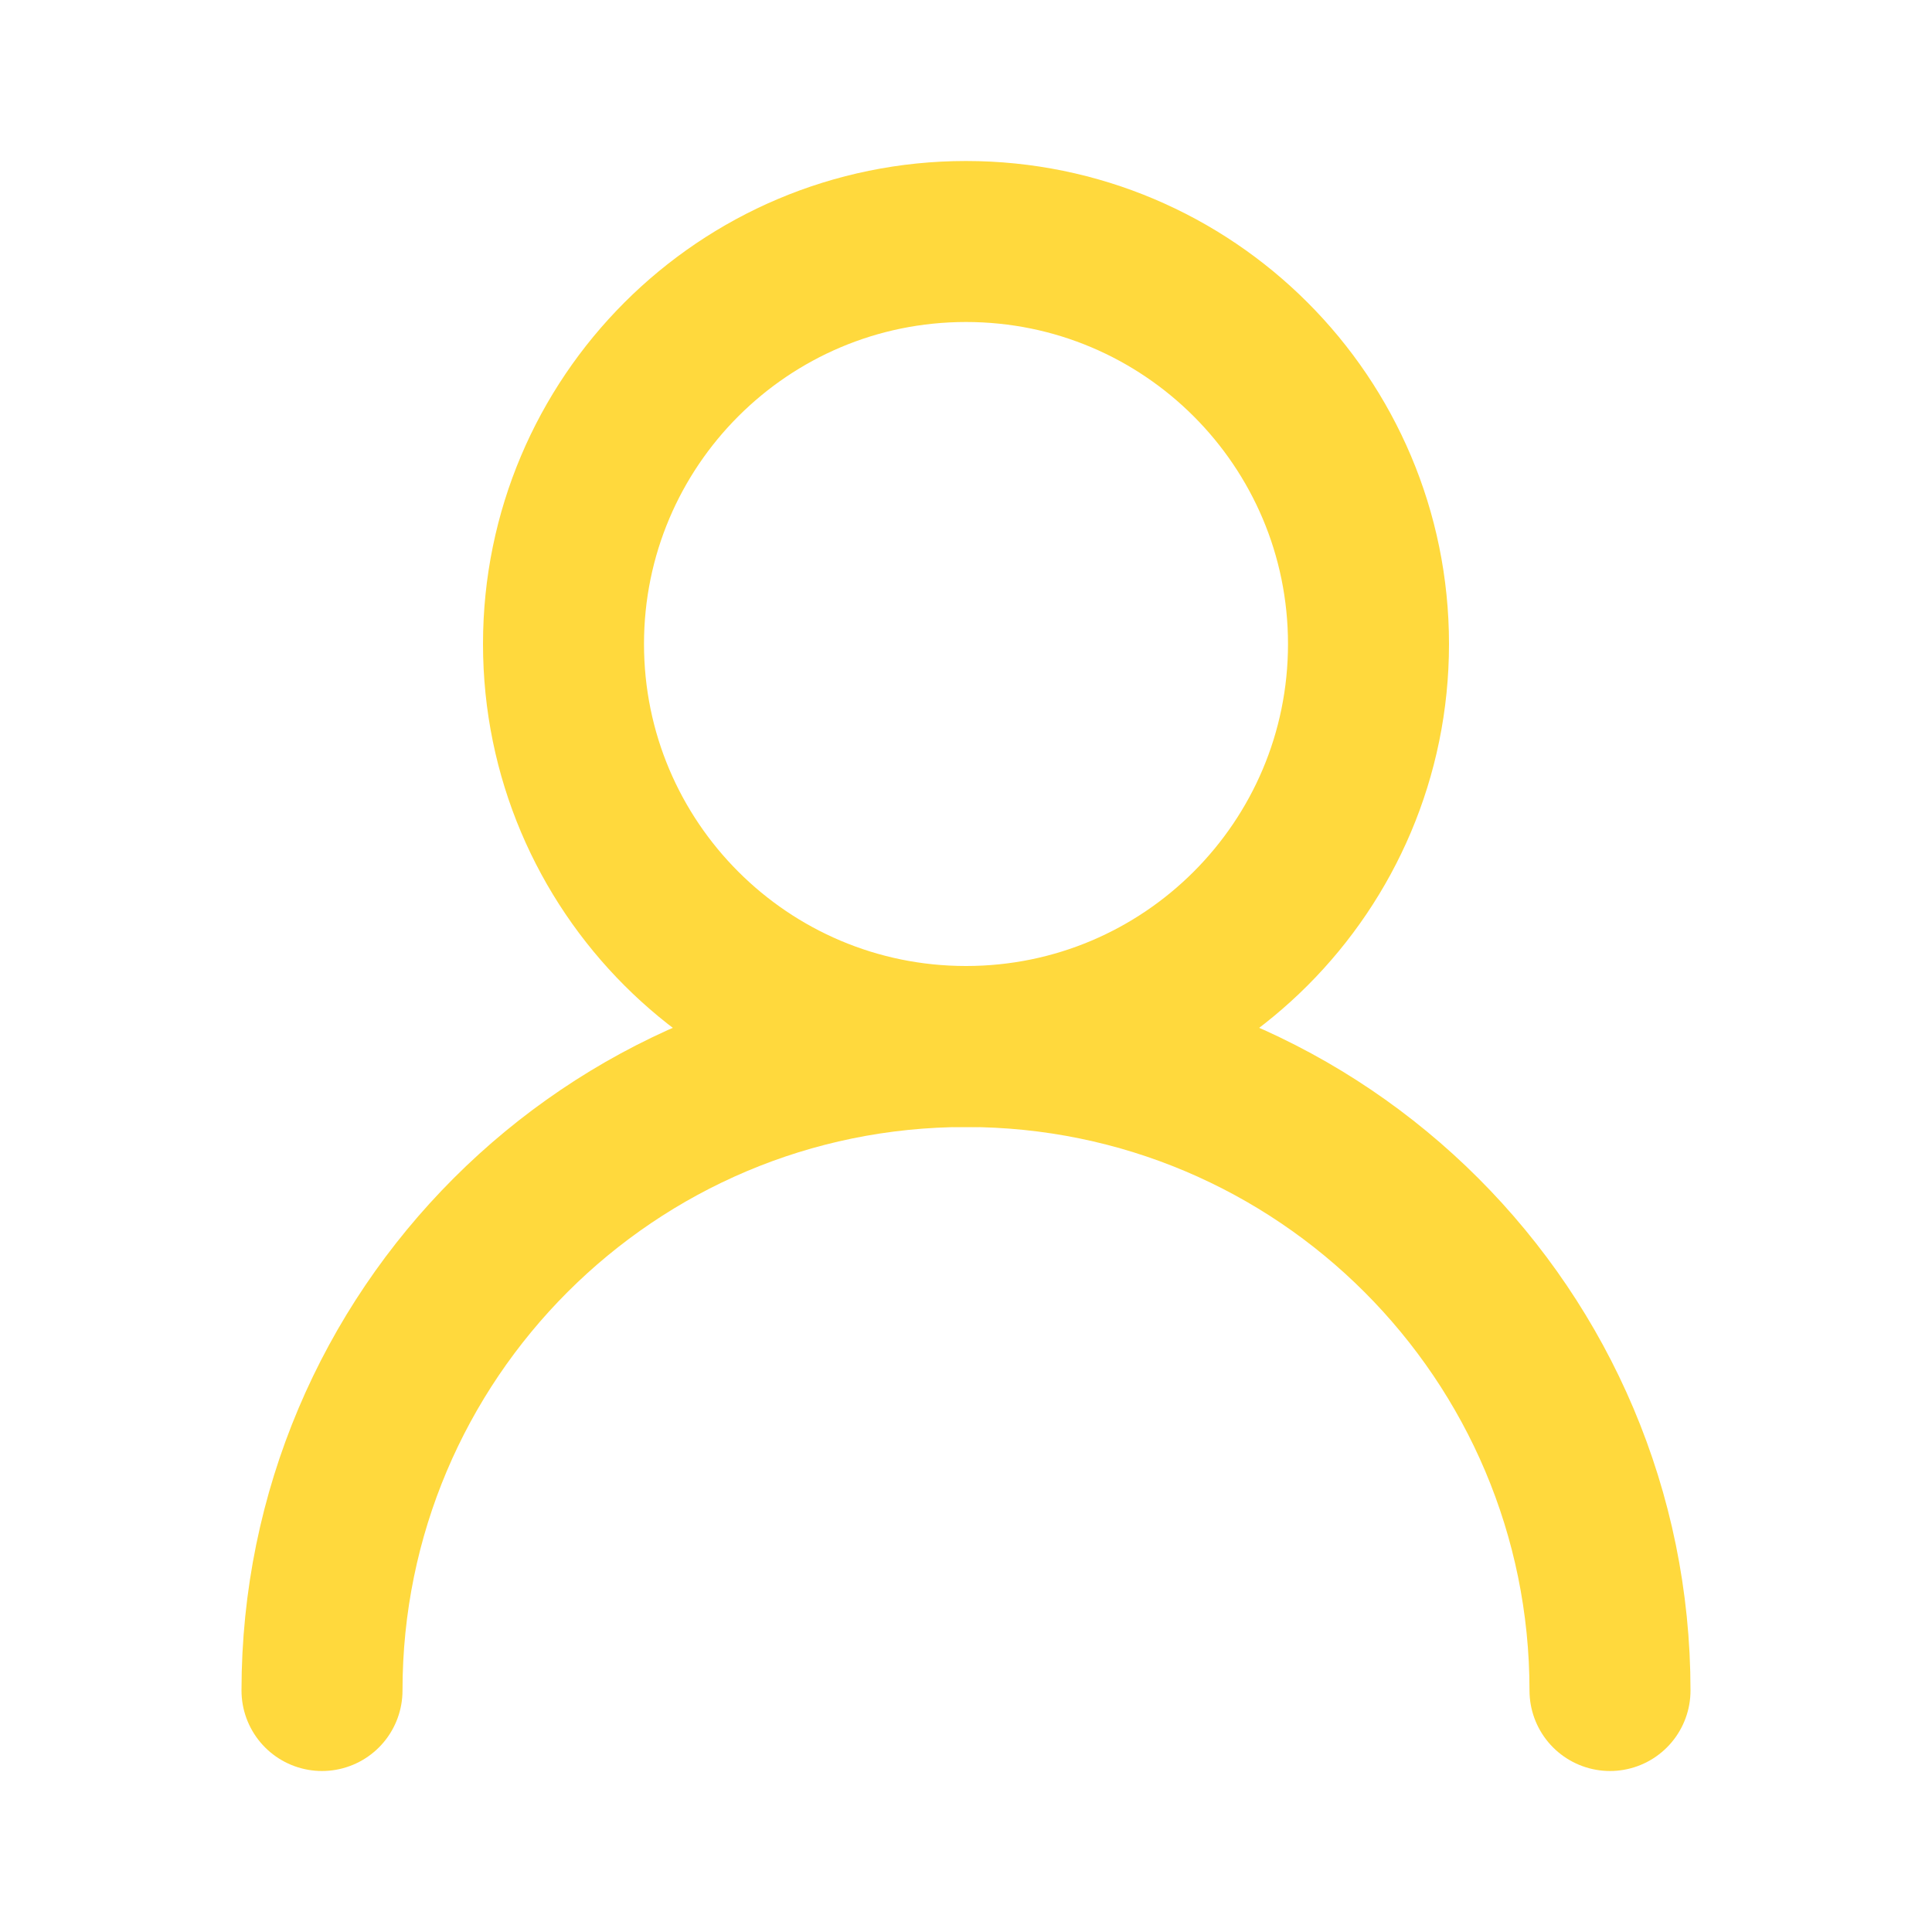
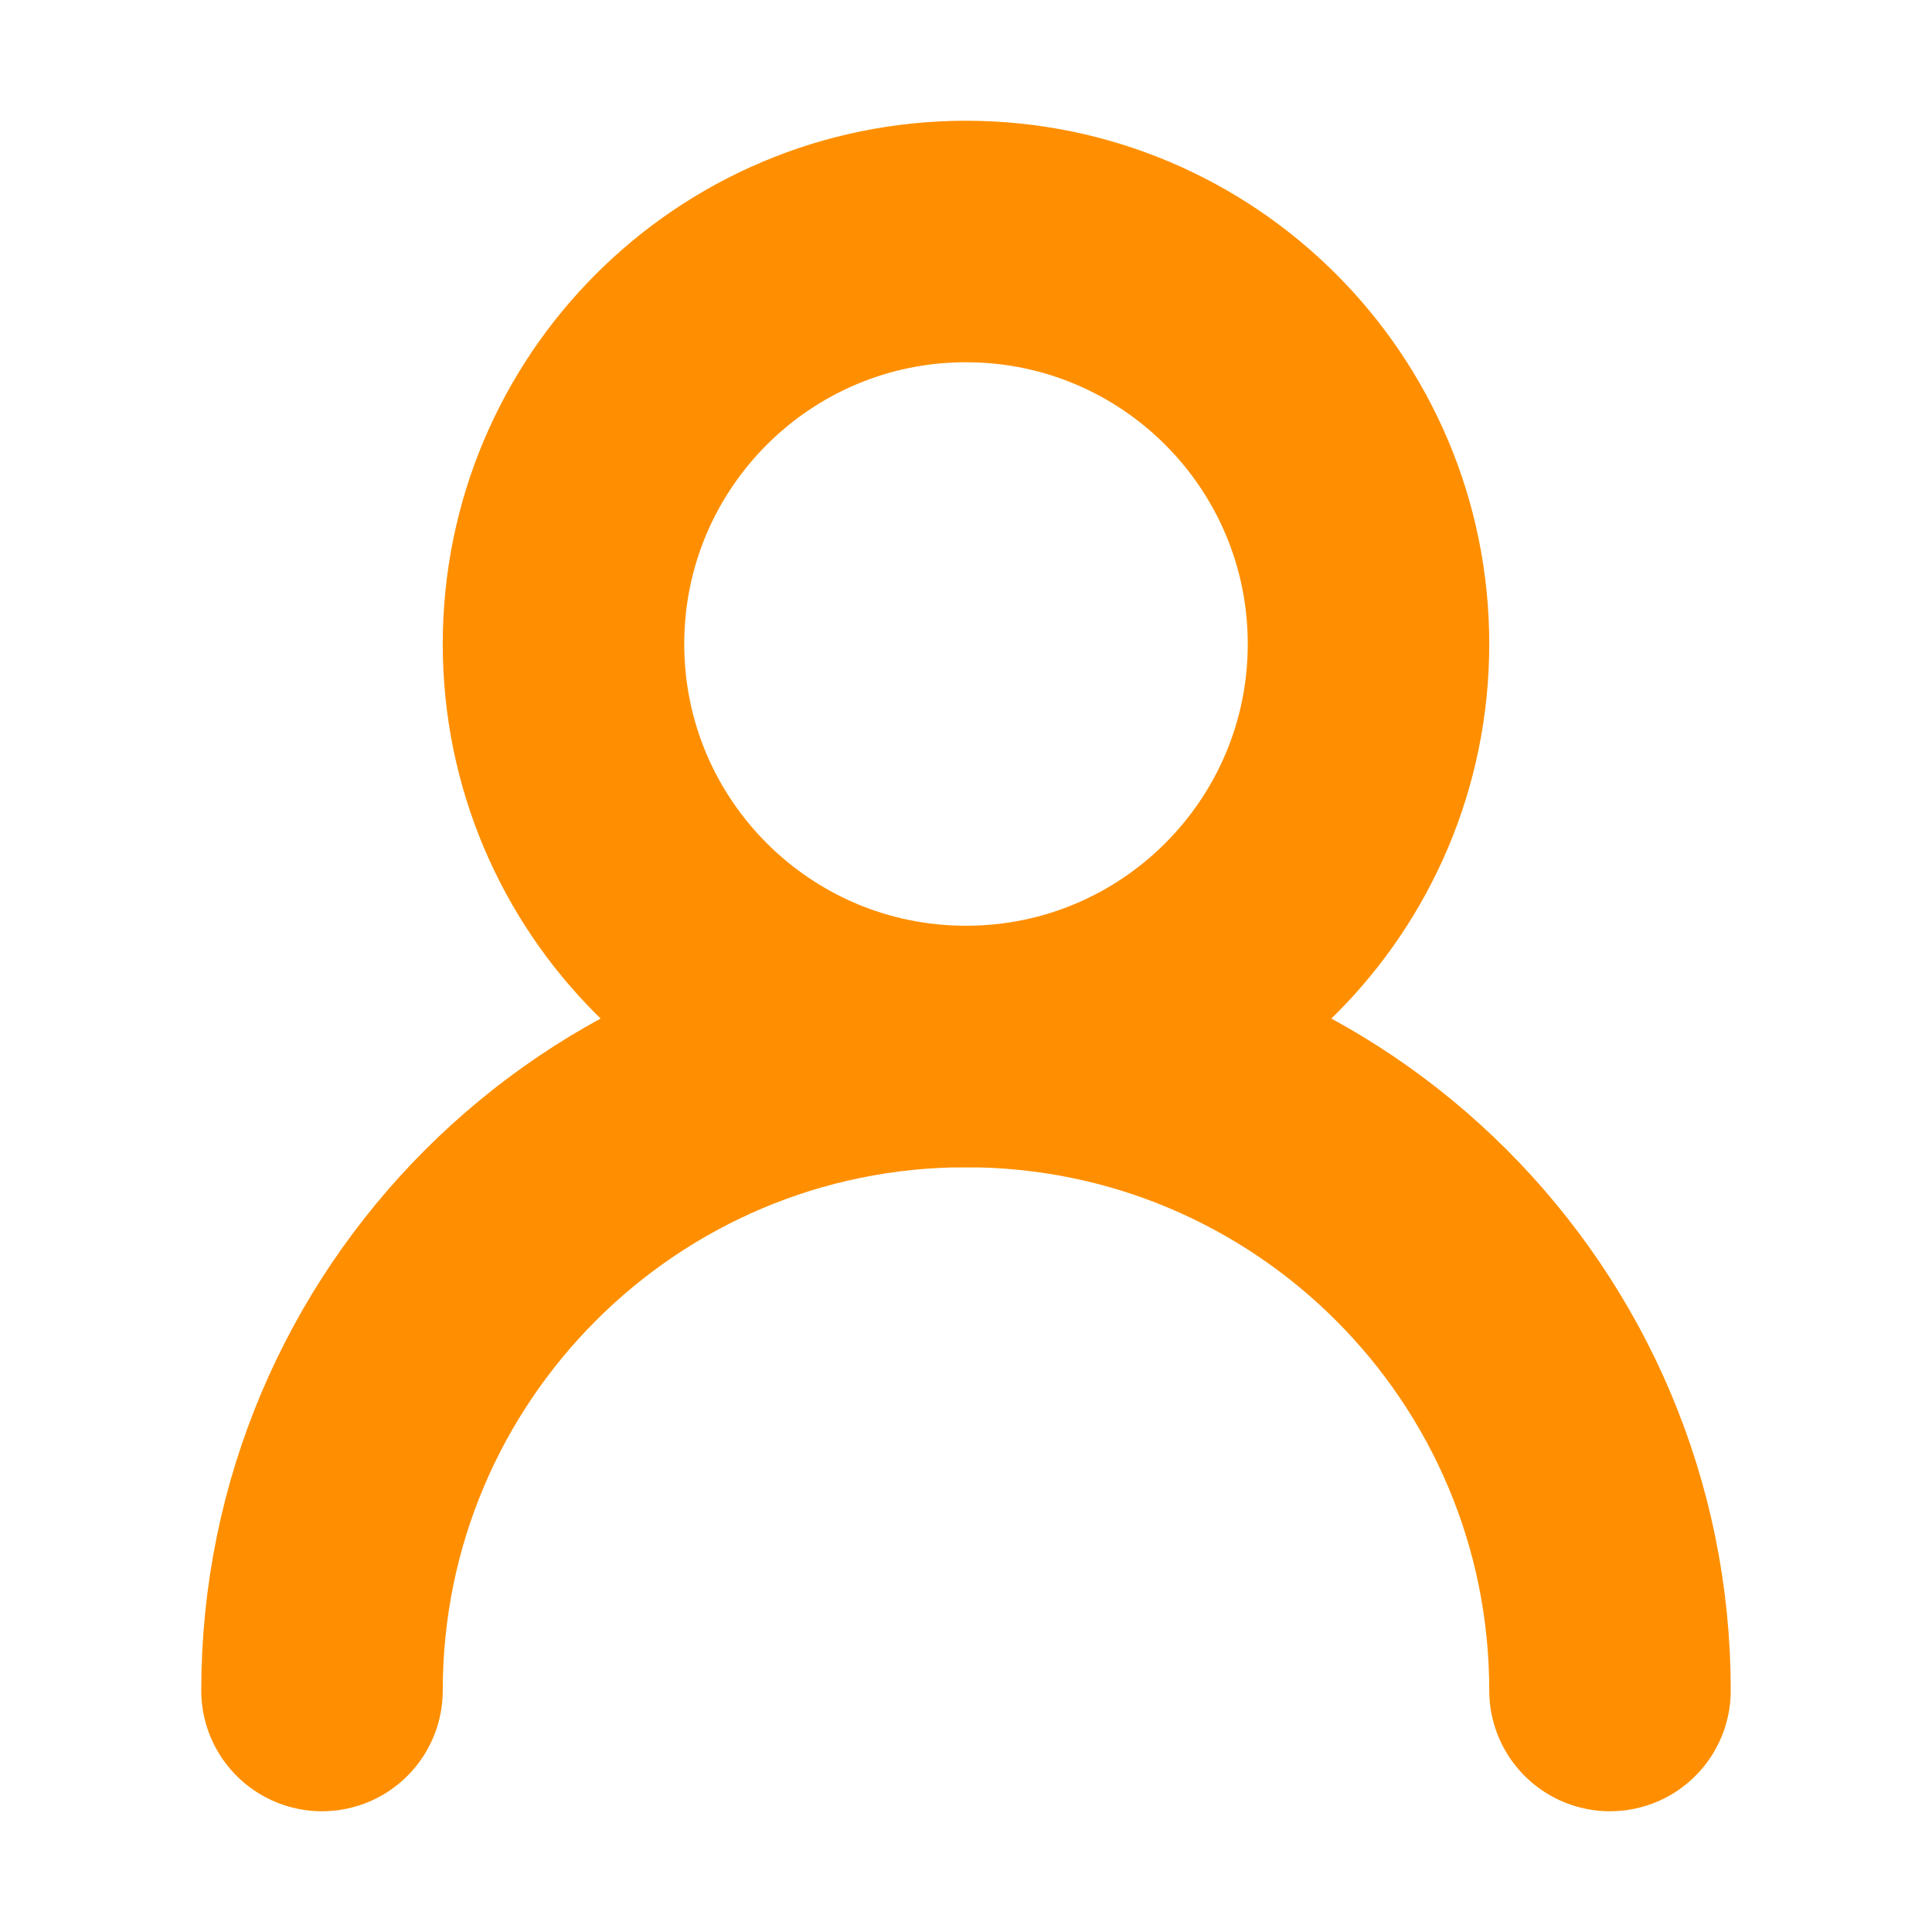
- <svg xmlns="http://www.w3.org/2000/svg" width="24" height="24" viewBox="0 0 24 24" fill="none" stroke="#FFD93D" stroke-width="2" stroke-linecap="round" stroke-linejoin="round">
+ <svg xmlns="http://www.w3.org/2000/svg" width="24" height="24" viewBox="0 0 24 24" fill="none" stroke="#FF8F00" stroke-width="3" stroke-linecap="round" stroke-linejoin="round">
  <circle cx="12" cy="8" r="5" />
  <path d="M20 21a8 8 0 1 0-16 0" />
</svg>
